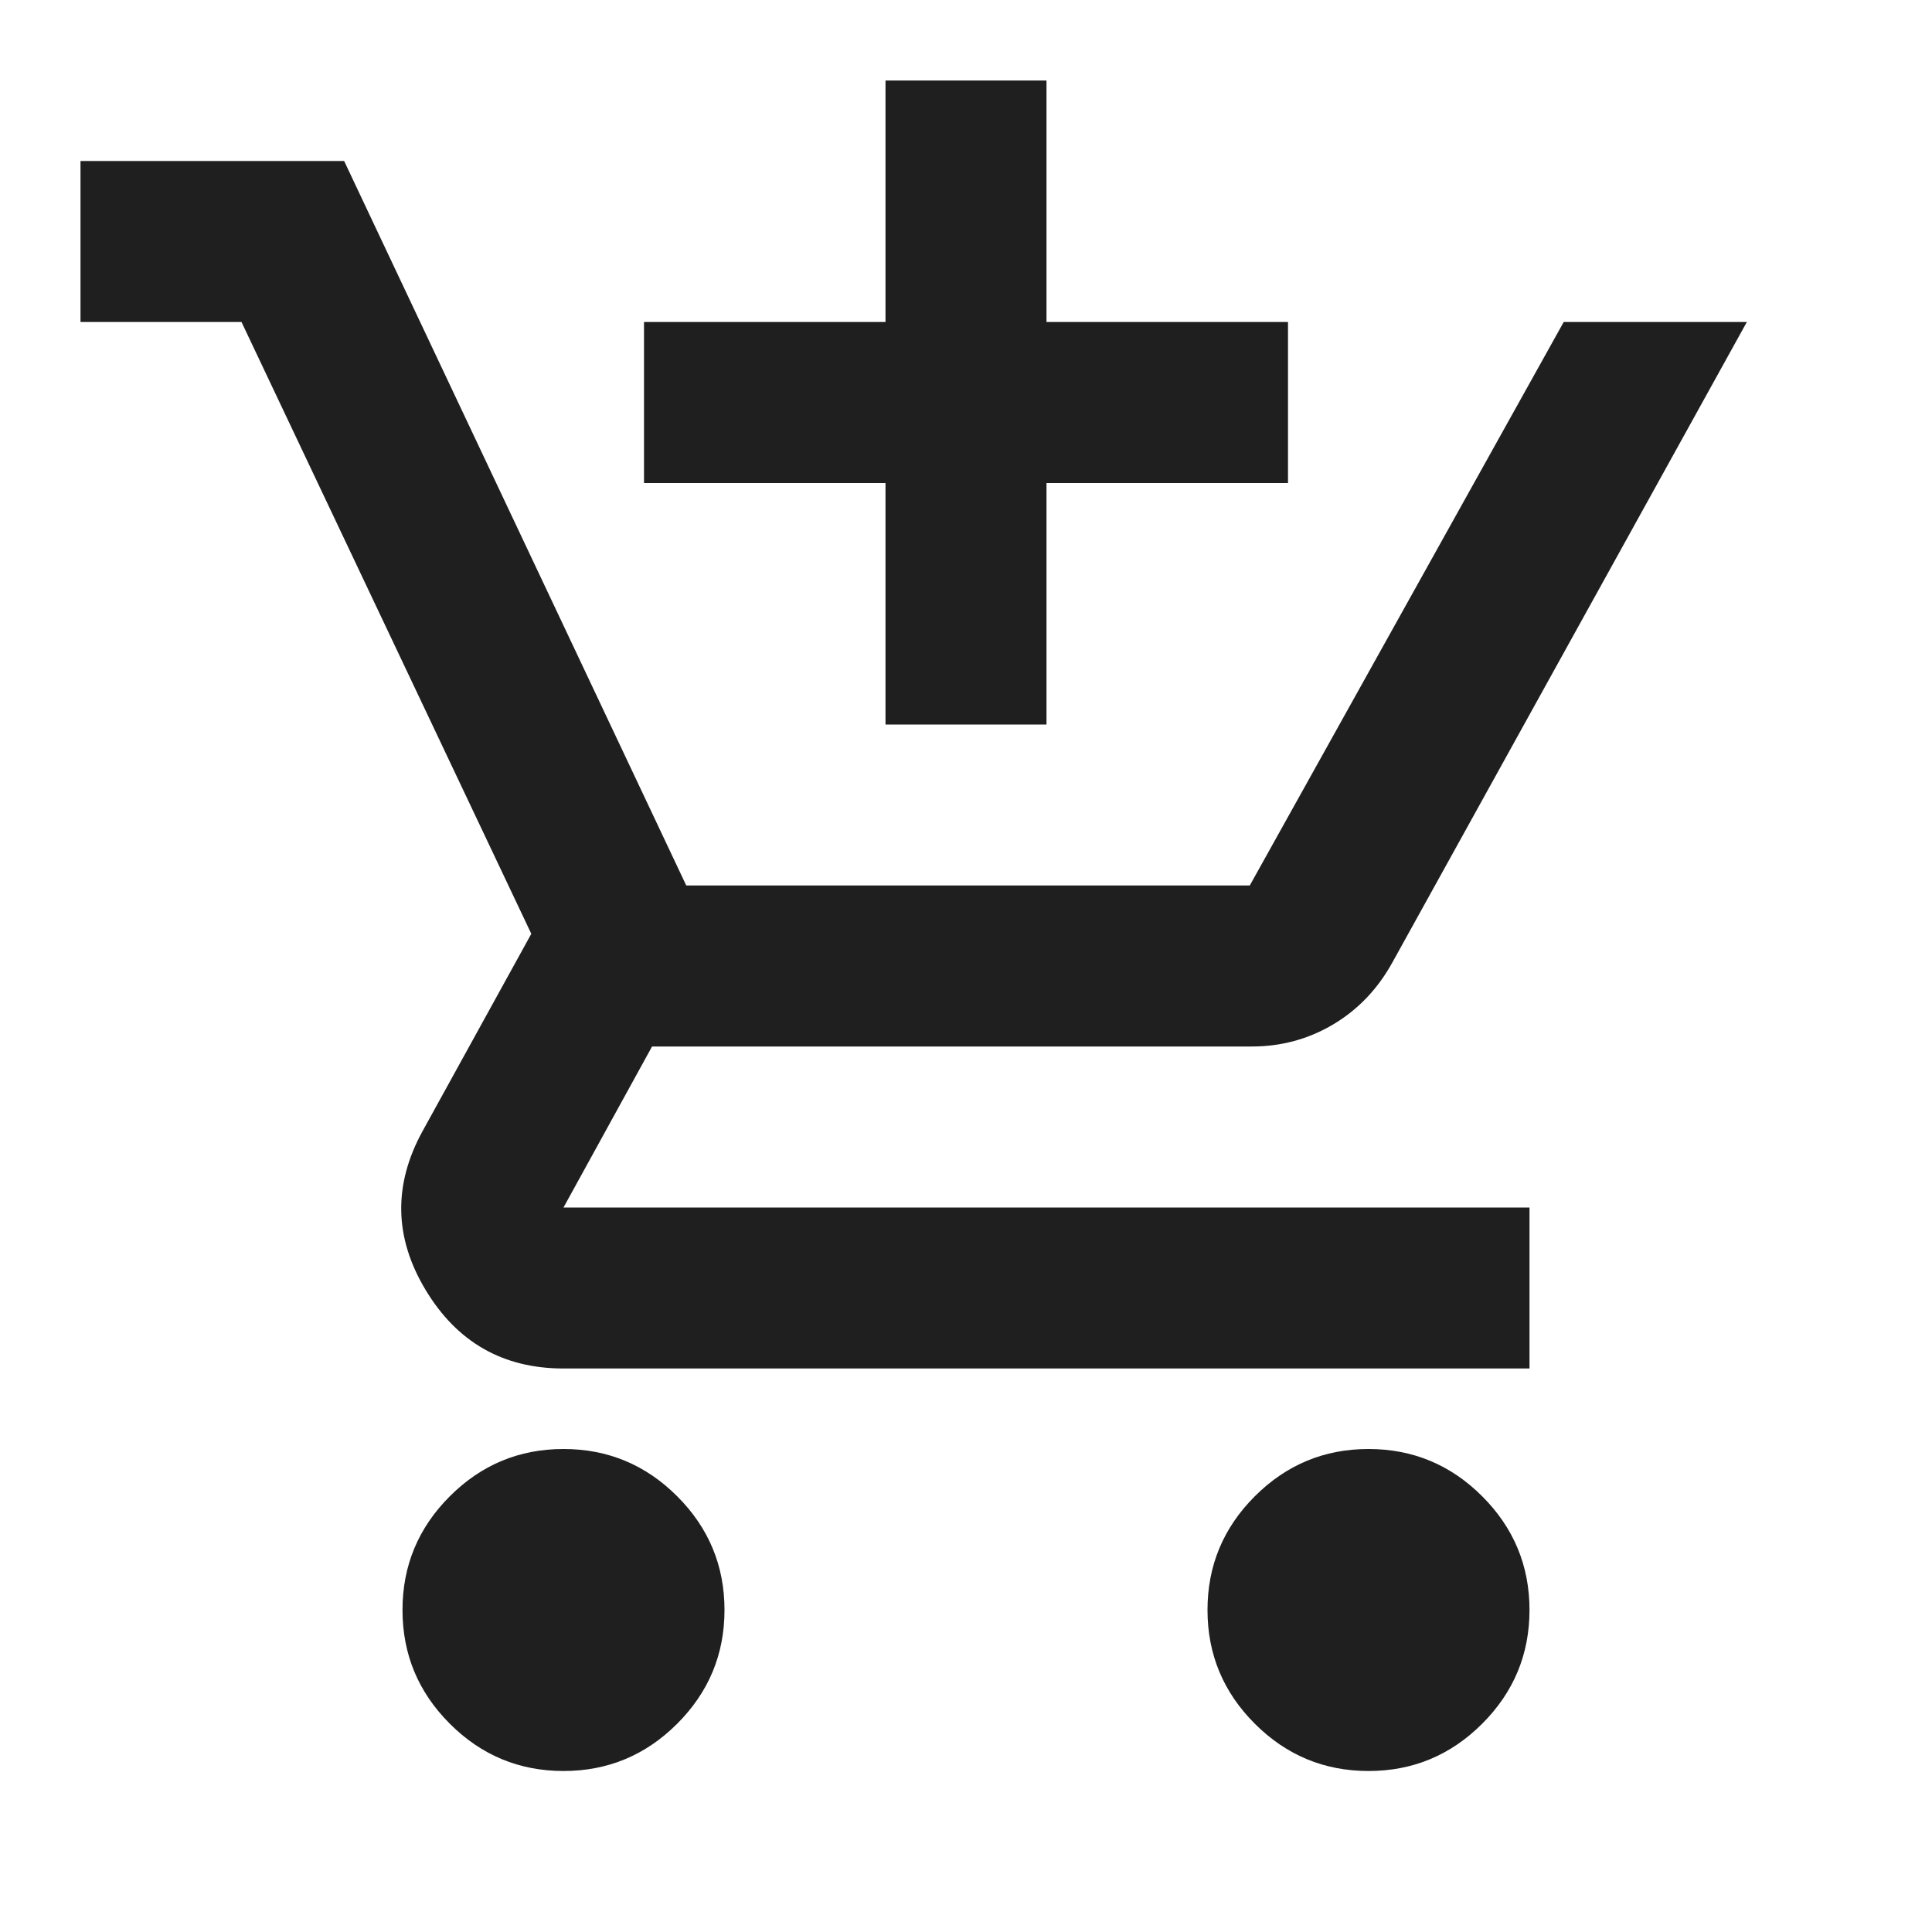
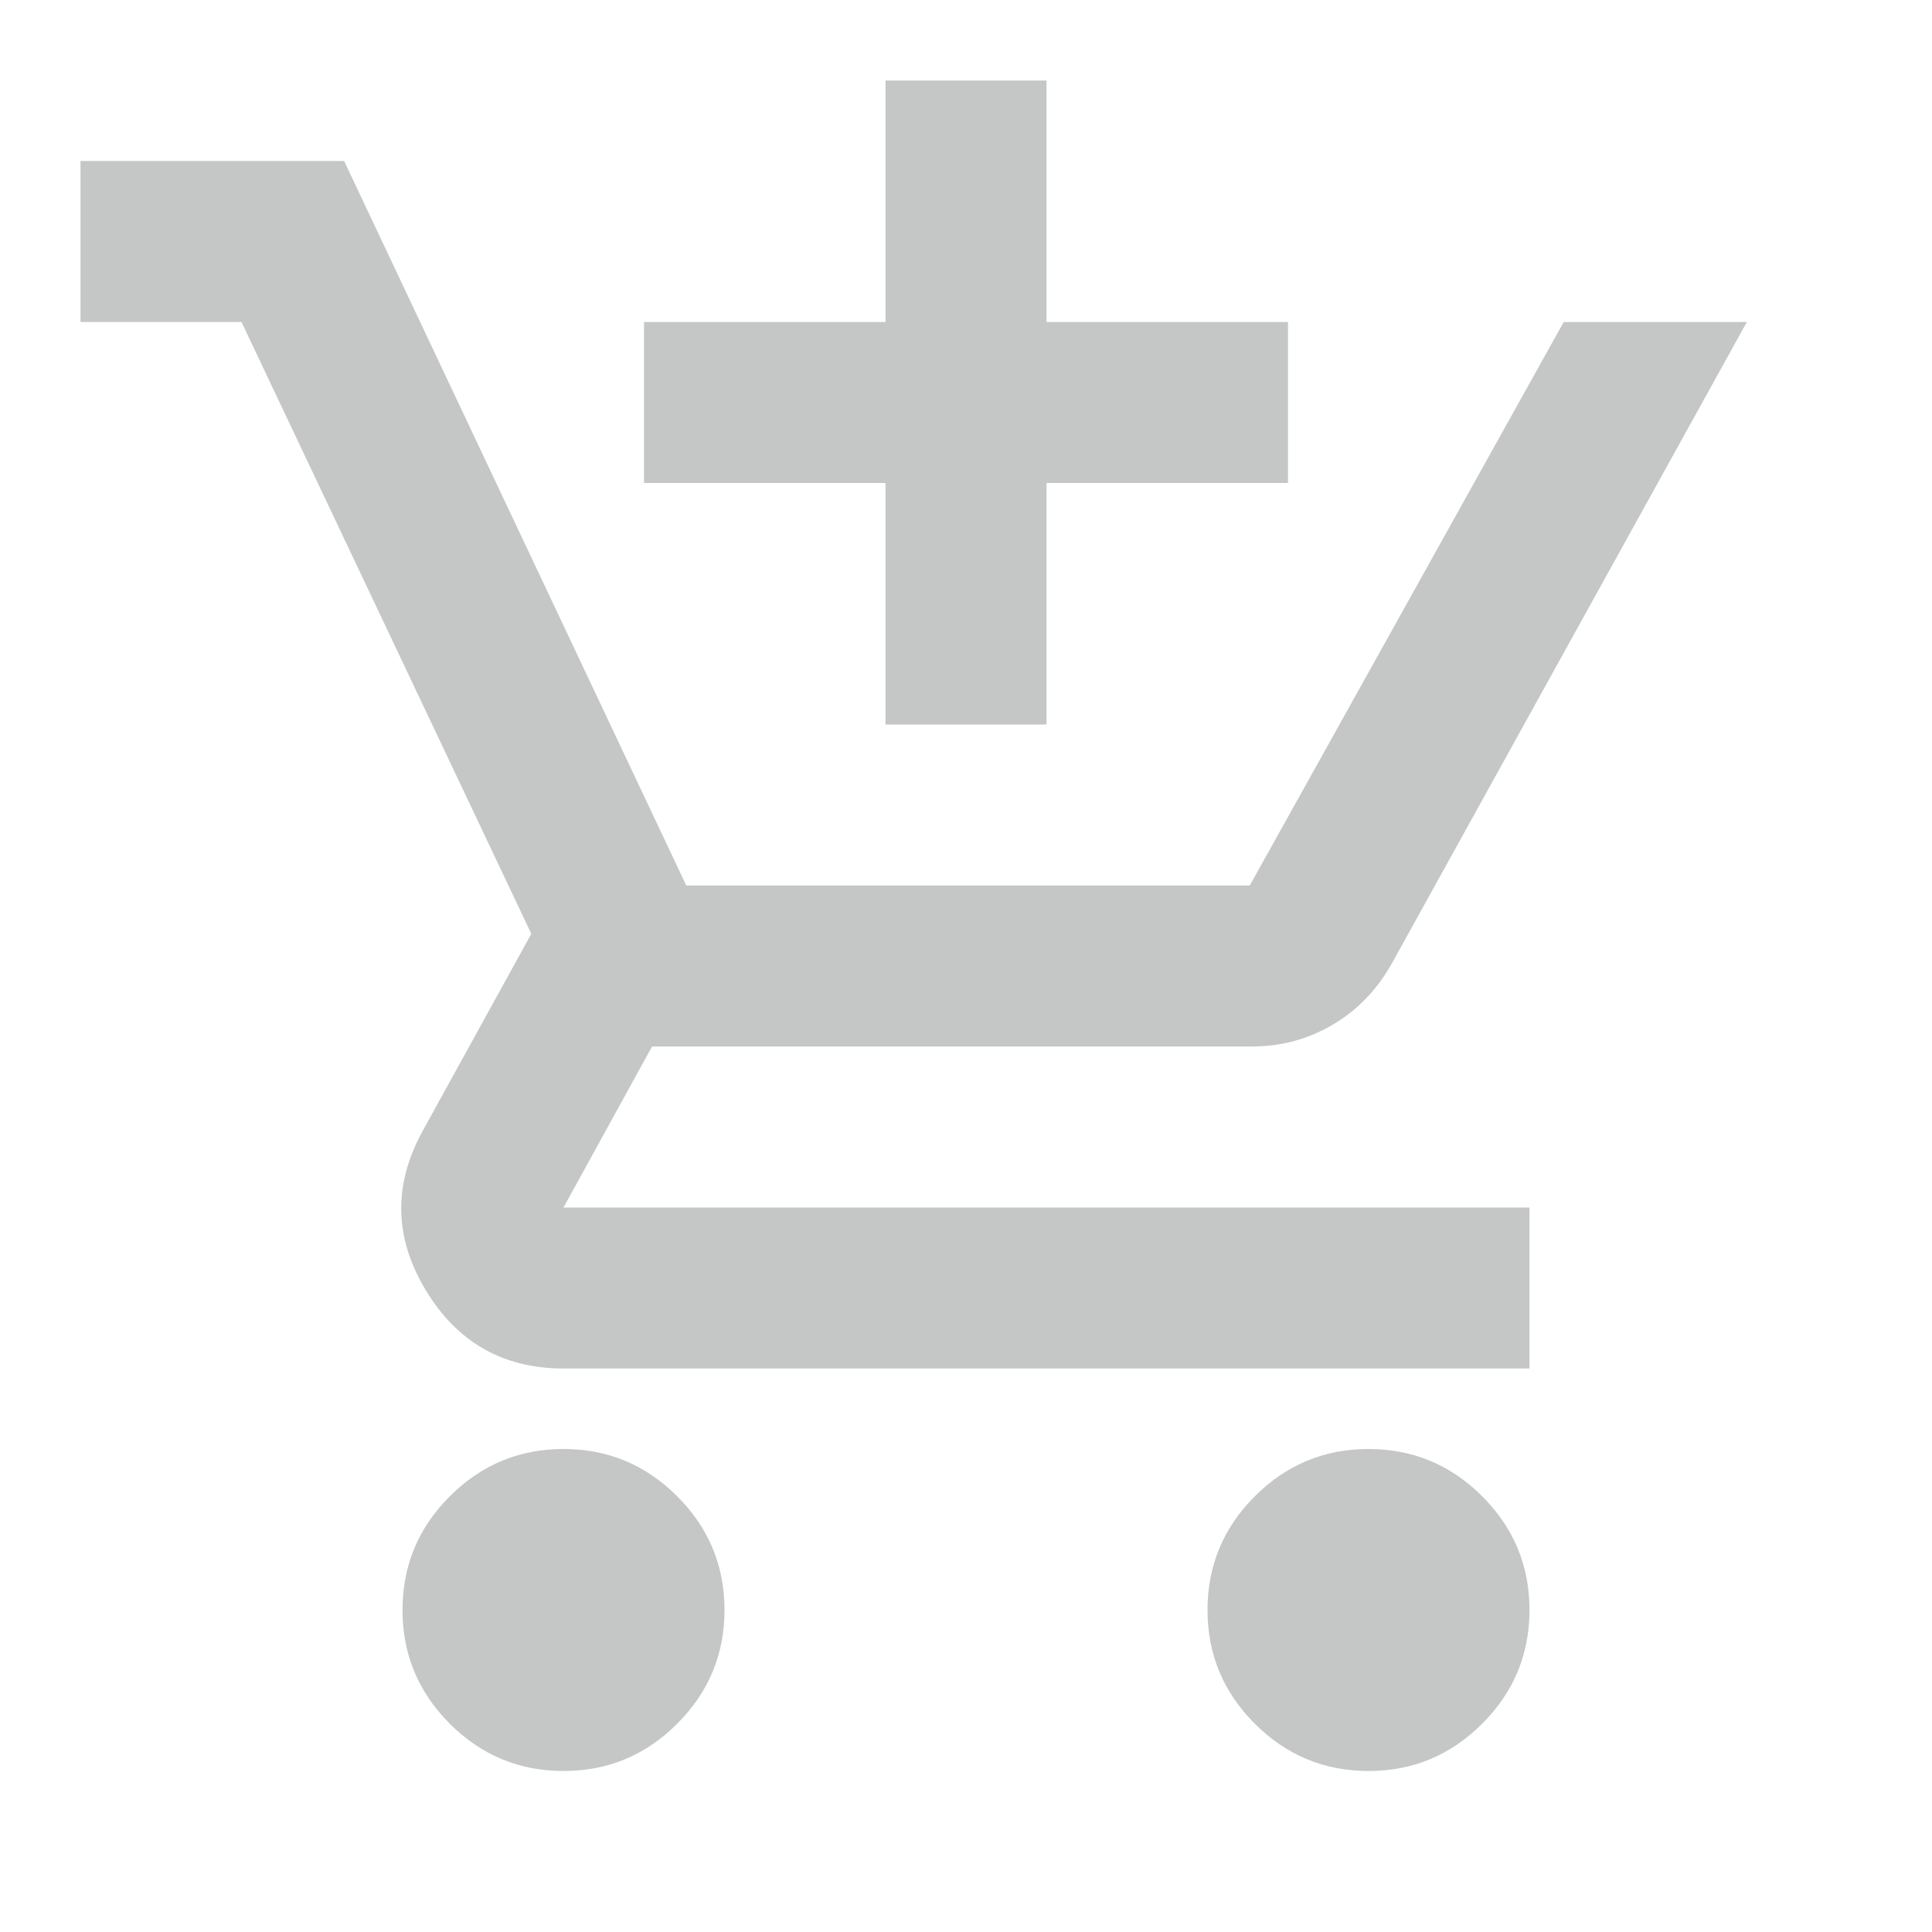
- <svg xmlns="http://www.w3.org/2000/svg" height="24px" viewBox="0 -960 960 960" width="24px" fill="#1f1f1f">
+ <svg xmlns="http://www.w3.org/2000/svg" height="24px" viewBox="0 -960 960 960" width="24px" fill="#c4c7c5">
  <path d="M440-600v-120H320v-80h120v-120h80v120h120v80H520v120h-80ZM223.5-103.5Q200-127 200-160t23.5-56.5Q247-240 280-240t56.5 23.5Q360-193 360-160t-23.5 56.5Q313-80 280-80t-56.5-23.5Zm400 0Q600-127 600-160t23.5-56.5Q647-240 680-240t56.5 23.5Q760-193 760-160t-23.5 56.5Q713-80 680-80t-56.5-23.5ZM40-800v-80h131l170 360h280l156-280h91L692-482q-11 20-29.5 31T622-440H324l-44 80h480v80H280q-45 0-68.5-39t-1.5-79l54-98-144-304H40Z" />
</svg>
